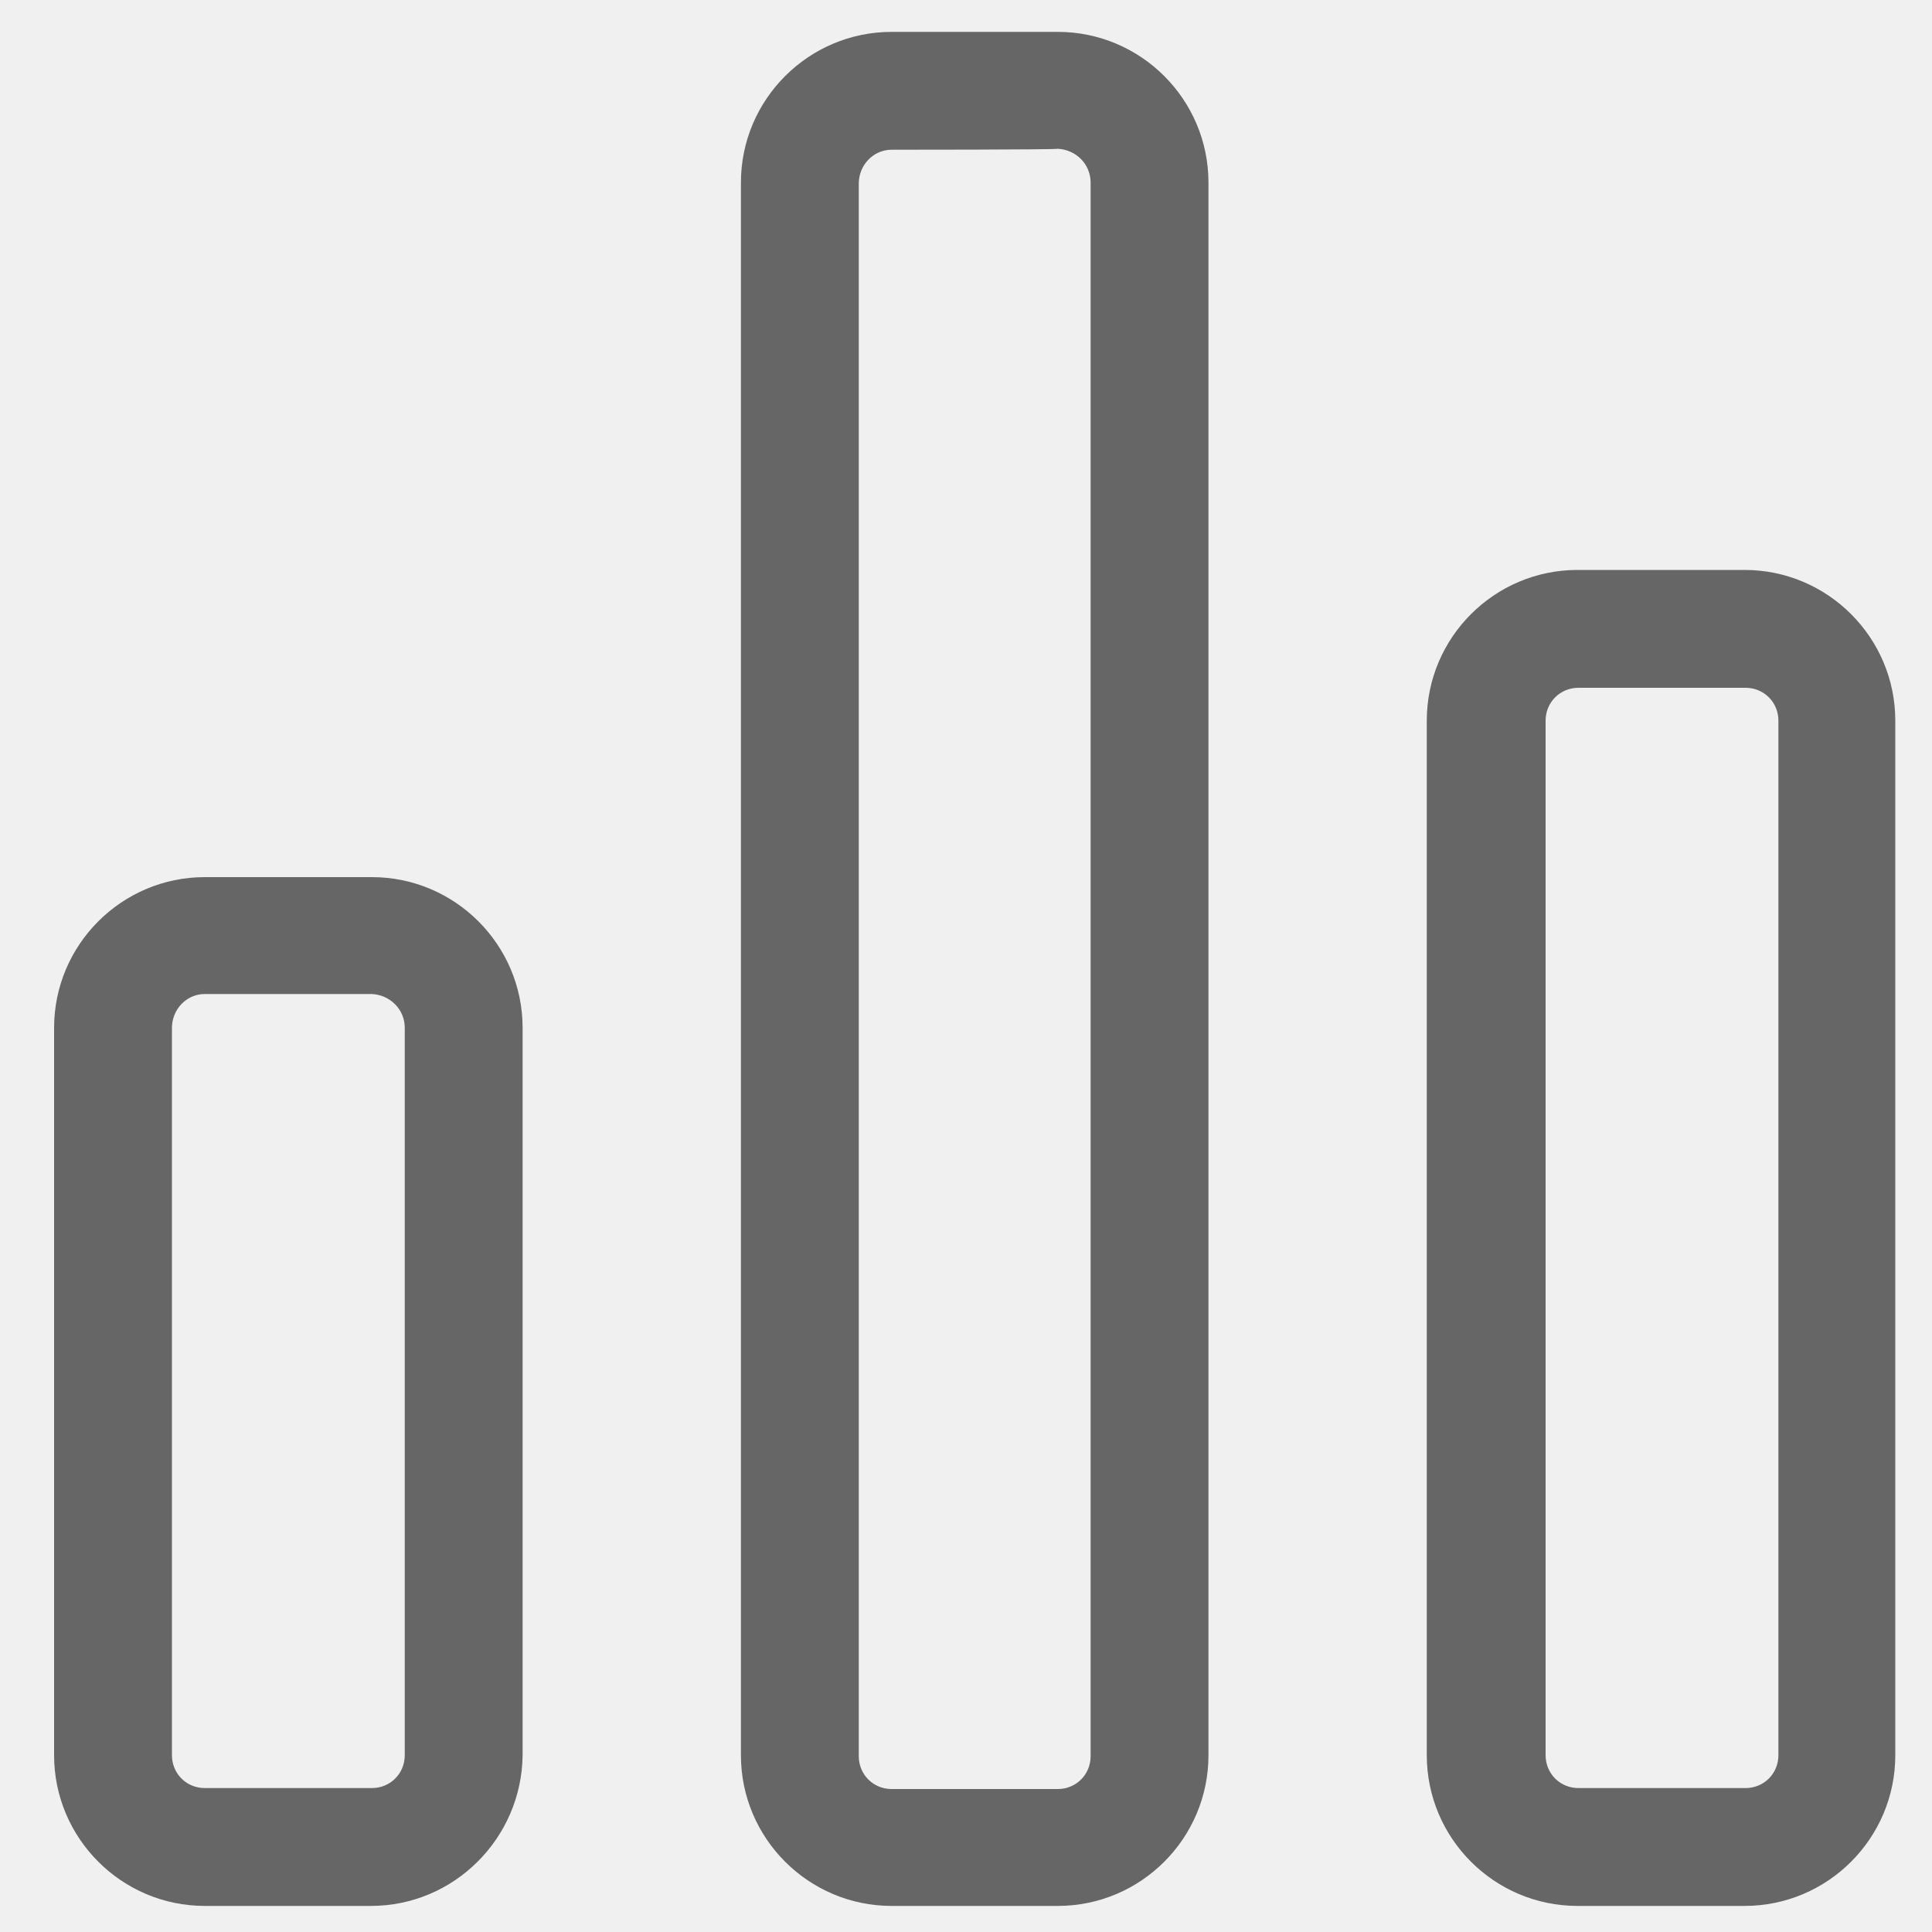
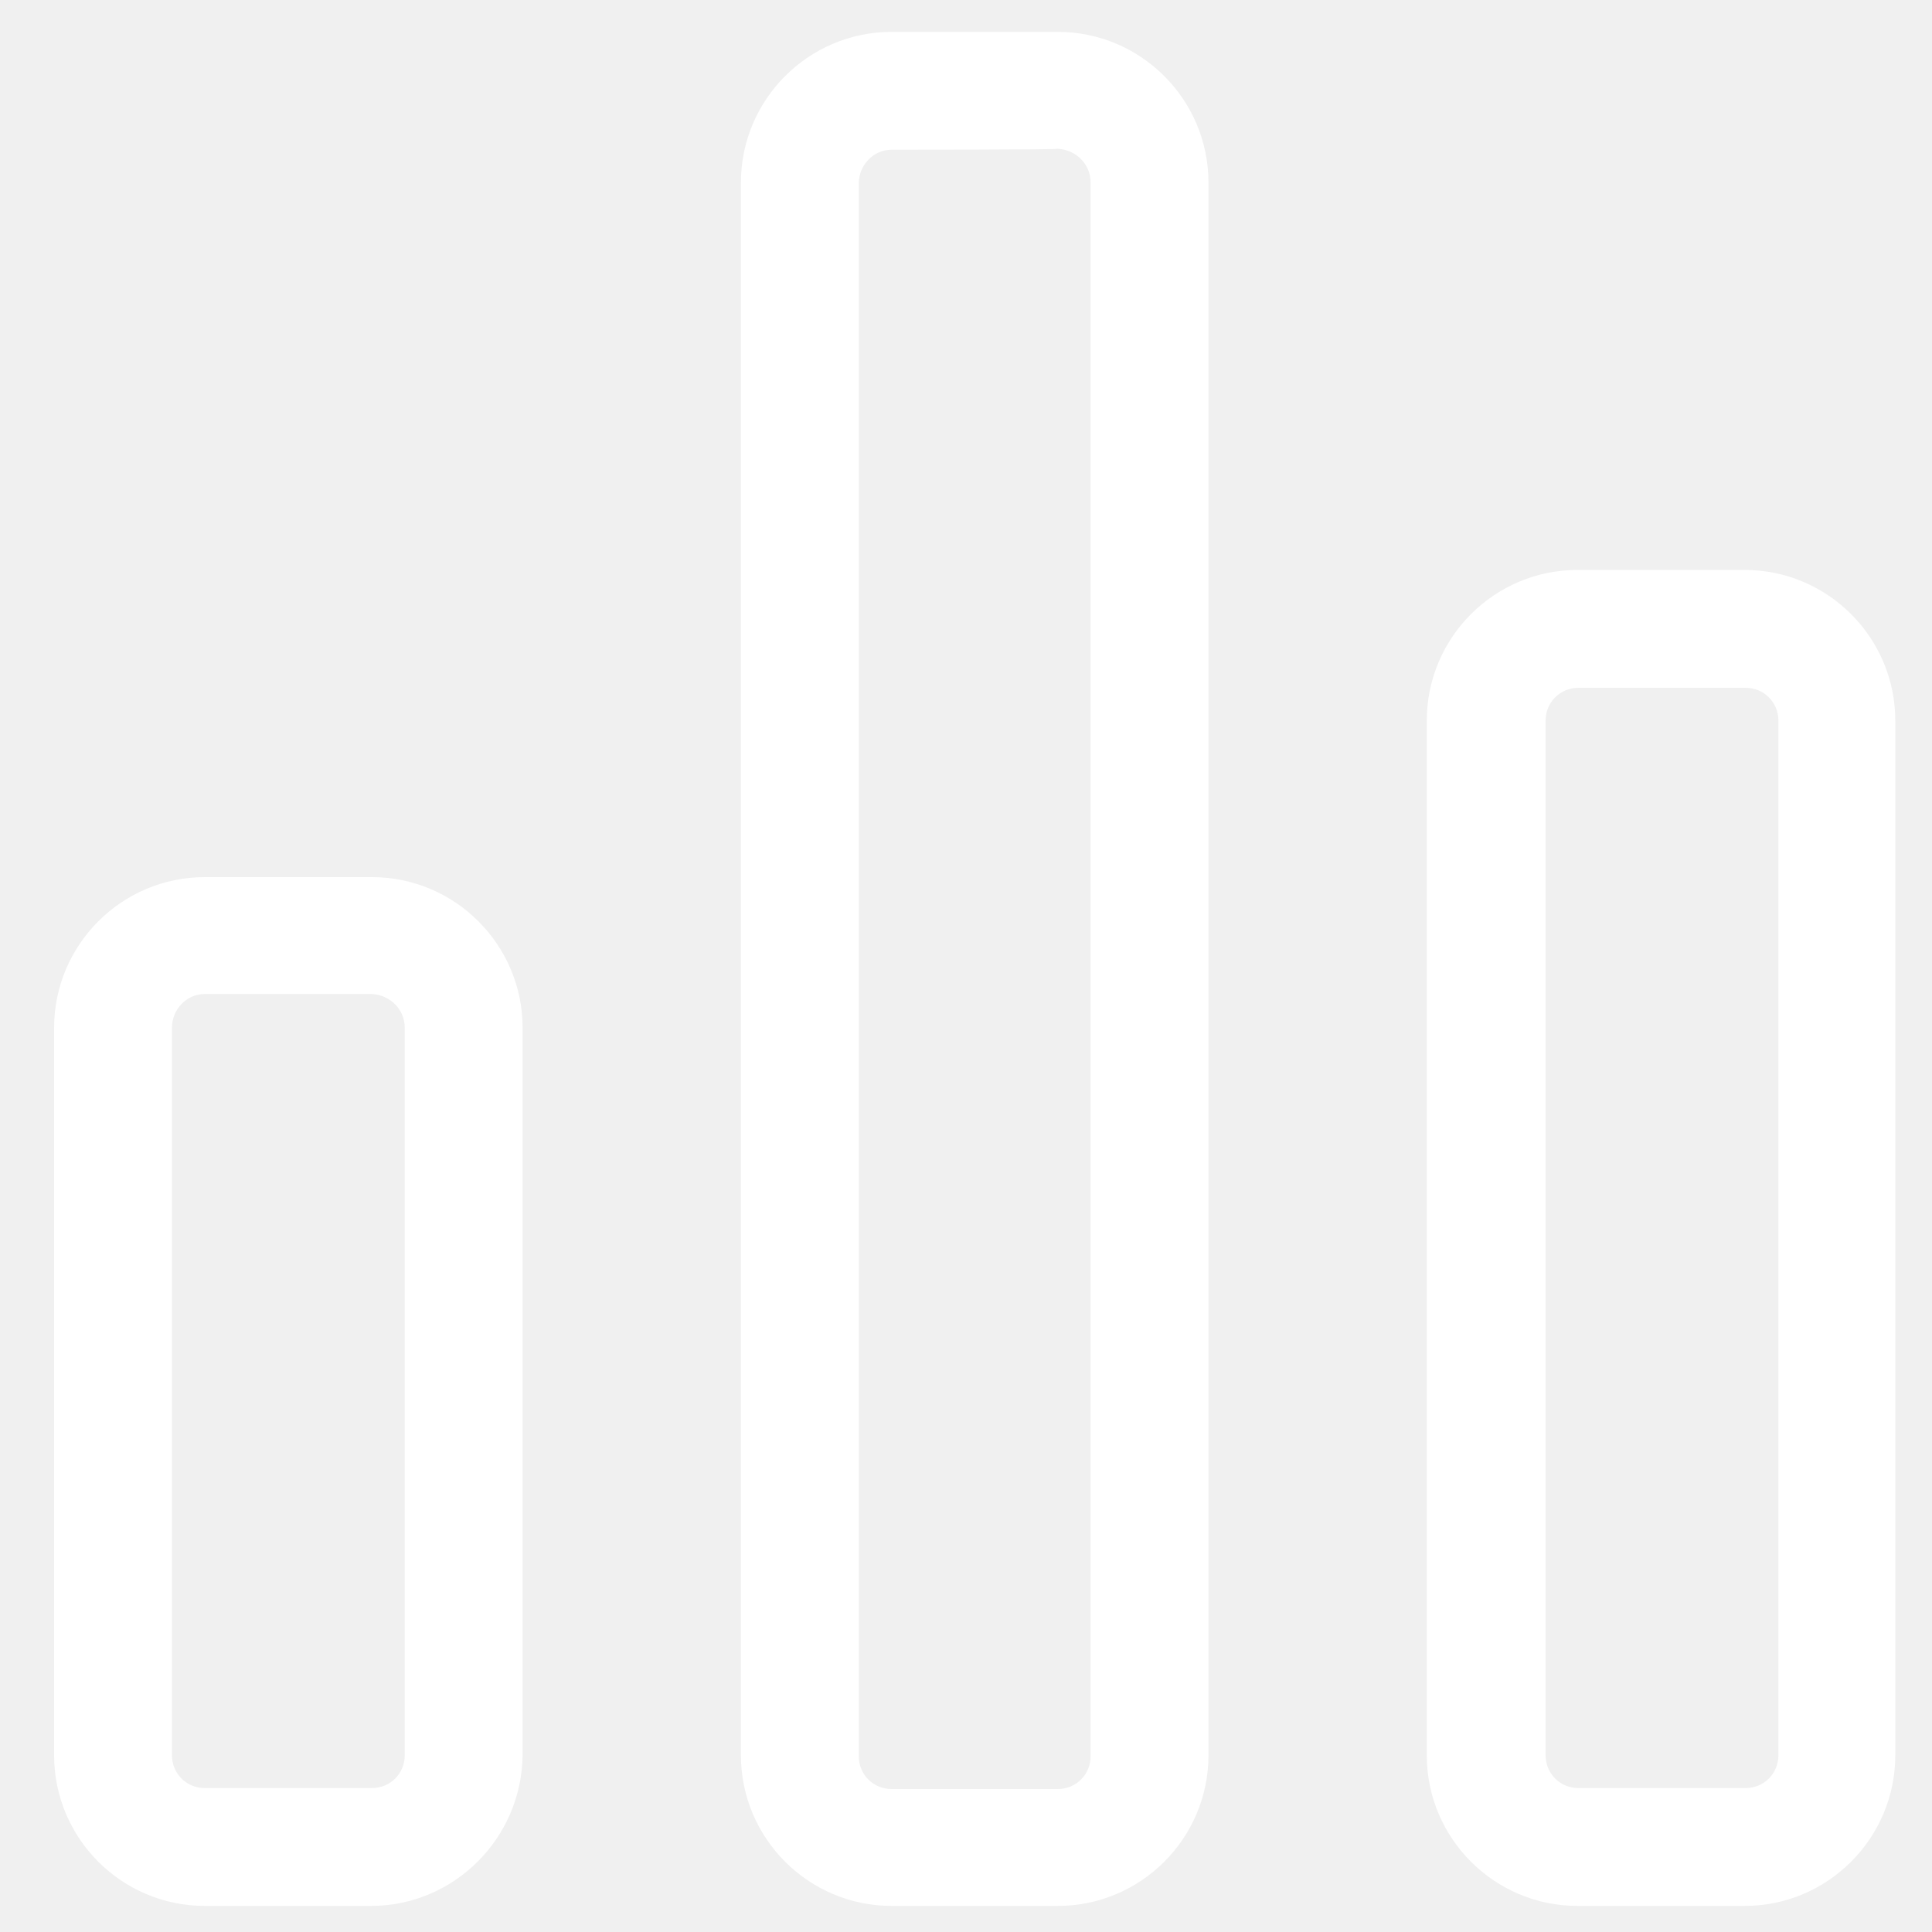
<svg xmlns="http://www.w3.org/2000/svg" t="1744289292913" class="icon" viewBox="0 0 1024 1024" version="1.1" p-id="19690" width="200" height="200">
-   <path d="M196.608 1010.176H108.544c-44.032 0-79.872-35.84-79.872-79.872v-385.536c0-44.032 35.84-79.872 79.872-79.872h88.576c44.032 0 79.872 35.84 79.872 79.872v385.536c-0.512 44.032-36.352 79.872-80.384 79.872z m-88.064-483.328c-9.728 0-17.408 8.192-17.408 17.92v385.536c0 9.728 7.68 17.408 17.408 17.408h88.576c9.728 0 17.408-7.68 17.408-17.408v-385.536c0-9.728-7.68-17.408-17.408-17.92H108.544z m816.128 483.328h-88.576c-44.032 0-79.872-35.84-79.872-79.872V381.952c0-44.032 35.84-79.872 79.872-79.872h88.576c44.032 0 79.872 35.84 79.872 79.872v548.352c0 44.032-35.84 79.872-79.872 79.872zM836.608 364.544c-9.728 0-17.408 7.68-17.408 17.408v548.352c0 9.728 7.68 17.408 17.408 17.408h88.576c9.728 0 17.408-7.68 17.408-17.408V381.952c0-9.728-7.68-17.408-17.408-17.408h-88.576z m-275.968 645.632H472.576c-44.032 0-79.872-35.84-79.872-79.872V96.768c0-44.032 35.84-79.872 79.872-79.872h88.064c44.032 0 79.872 35.84 79.872 79.872v833.536c0 44.032-35.84 79.872-79.872 79.872zM472.576 79.36c-9.728 0-17.408 8.192-17.408 17.92v833.536c0 9.728 7.68 17.408 17.408 17.408h88.064c9.728 0 17.408-7.68 17.408-17.408V96.768c0-9.728-7.68-17.408-17.408-17.92 0 0.512-88.064 0.512-88.064 0.512z" fill="#666666" p-id="19691" />
+   <path d="M196.608 1010.176H108.544c-44.032 0-79.872-35.84-79.872-79.872v-385.536c0-44.032 35.84-79.872 79.872-79.872h88.576c44.032 0 79.872 35.84 79.872 79.872v385.536c-0.512 44.032-36.352 79.872-80.384 79.872z m-88.064-483.328c-9.728 0-17.408 8.192-17.408 17.92v385.536c0 9.728 7.68 17.408 17.408 17.408h88.576c9.728 0 17.408-7.68 17.408-17.408v-385.536c0-9.728-7.68-17.408-17.408-17.92H108.544z m816.128 483.328h-88.576c-44.032 0-79.872-35.84-79.872-79.872V381.952c0-44.032 35.84-79.872 79.872-79.872h88.576c44.032 0 79.872 35.84 79.872 79.872v548.352c0 44.032-35.84 79.872-79.872 79.872zM836.608 364.544c-9.728 0-17.408 7.68-17.408 17.408v548.352c0 9.728 7.68 17.408 17.408 17.408h88.576c9.728 0 17.408-7.68 17.408-17.408V381.952c0-9.728-7.68-17.408-17.408-17.408h-88.576z m-275.968 645.632H472.576c-44.032 0-79.872-35.84-79.872-79.872V96.768c0-44.032 35.84-79.872 79.872-79.872h88.064c44.032 0 79.872 35.84 79.872 79.872v833.536c0 44.032-35.84 79.872-79.872 79.872zM472.576 79.36c-9.728 0-17.408 8.192-17.408 17.92v833.536c0 9.728 7.68 17.408 17.408 17.408h88.064c9.728 0 17.408-7.68 17.408-17.408V96.768c0-9.728-7.68-17.408-17.408-17.92 0 0.512-88.064 0.512-88.064 0.512z" fill="#ffffff" p-id="19691" />
</svg>
